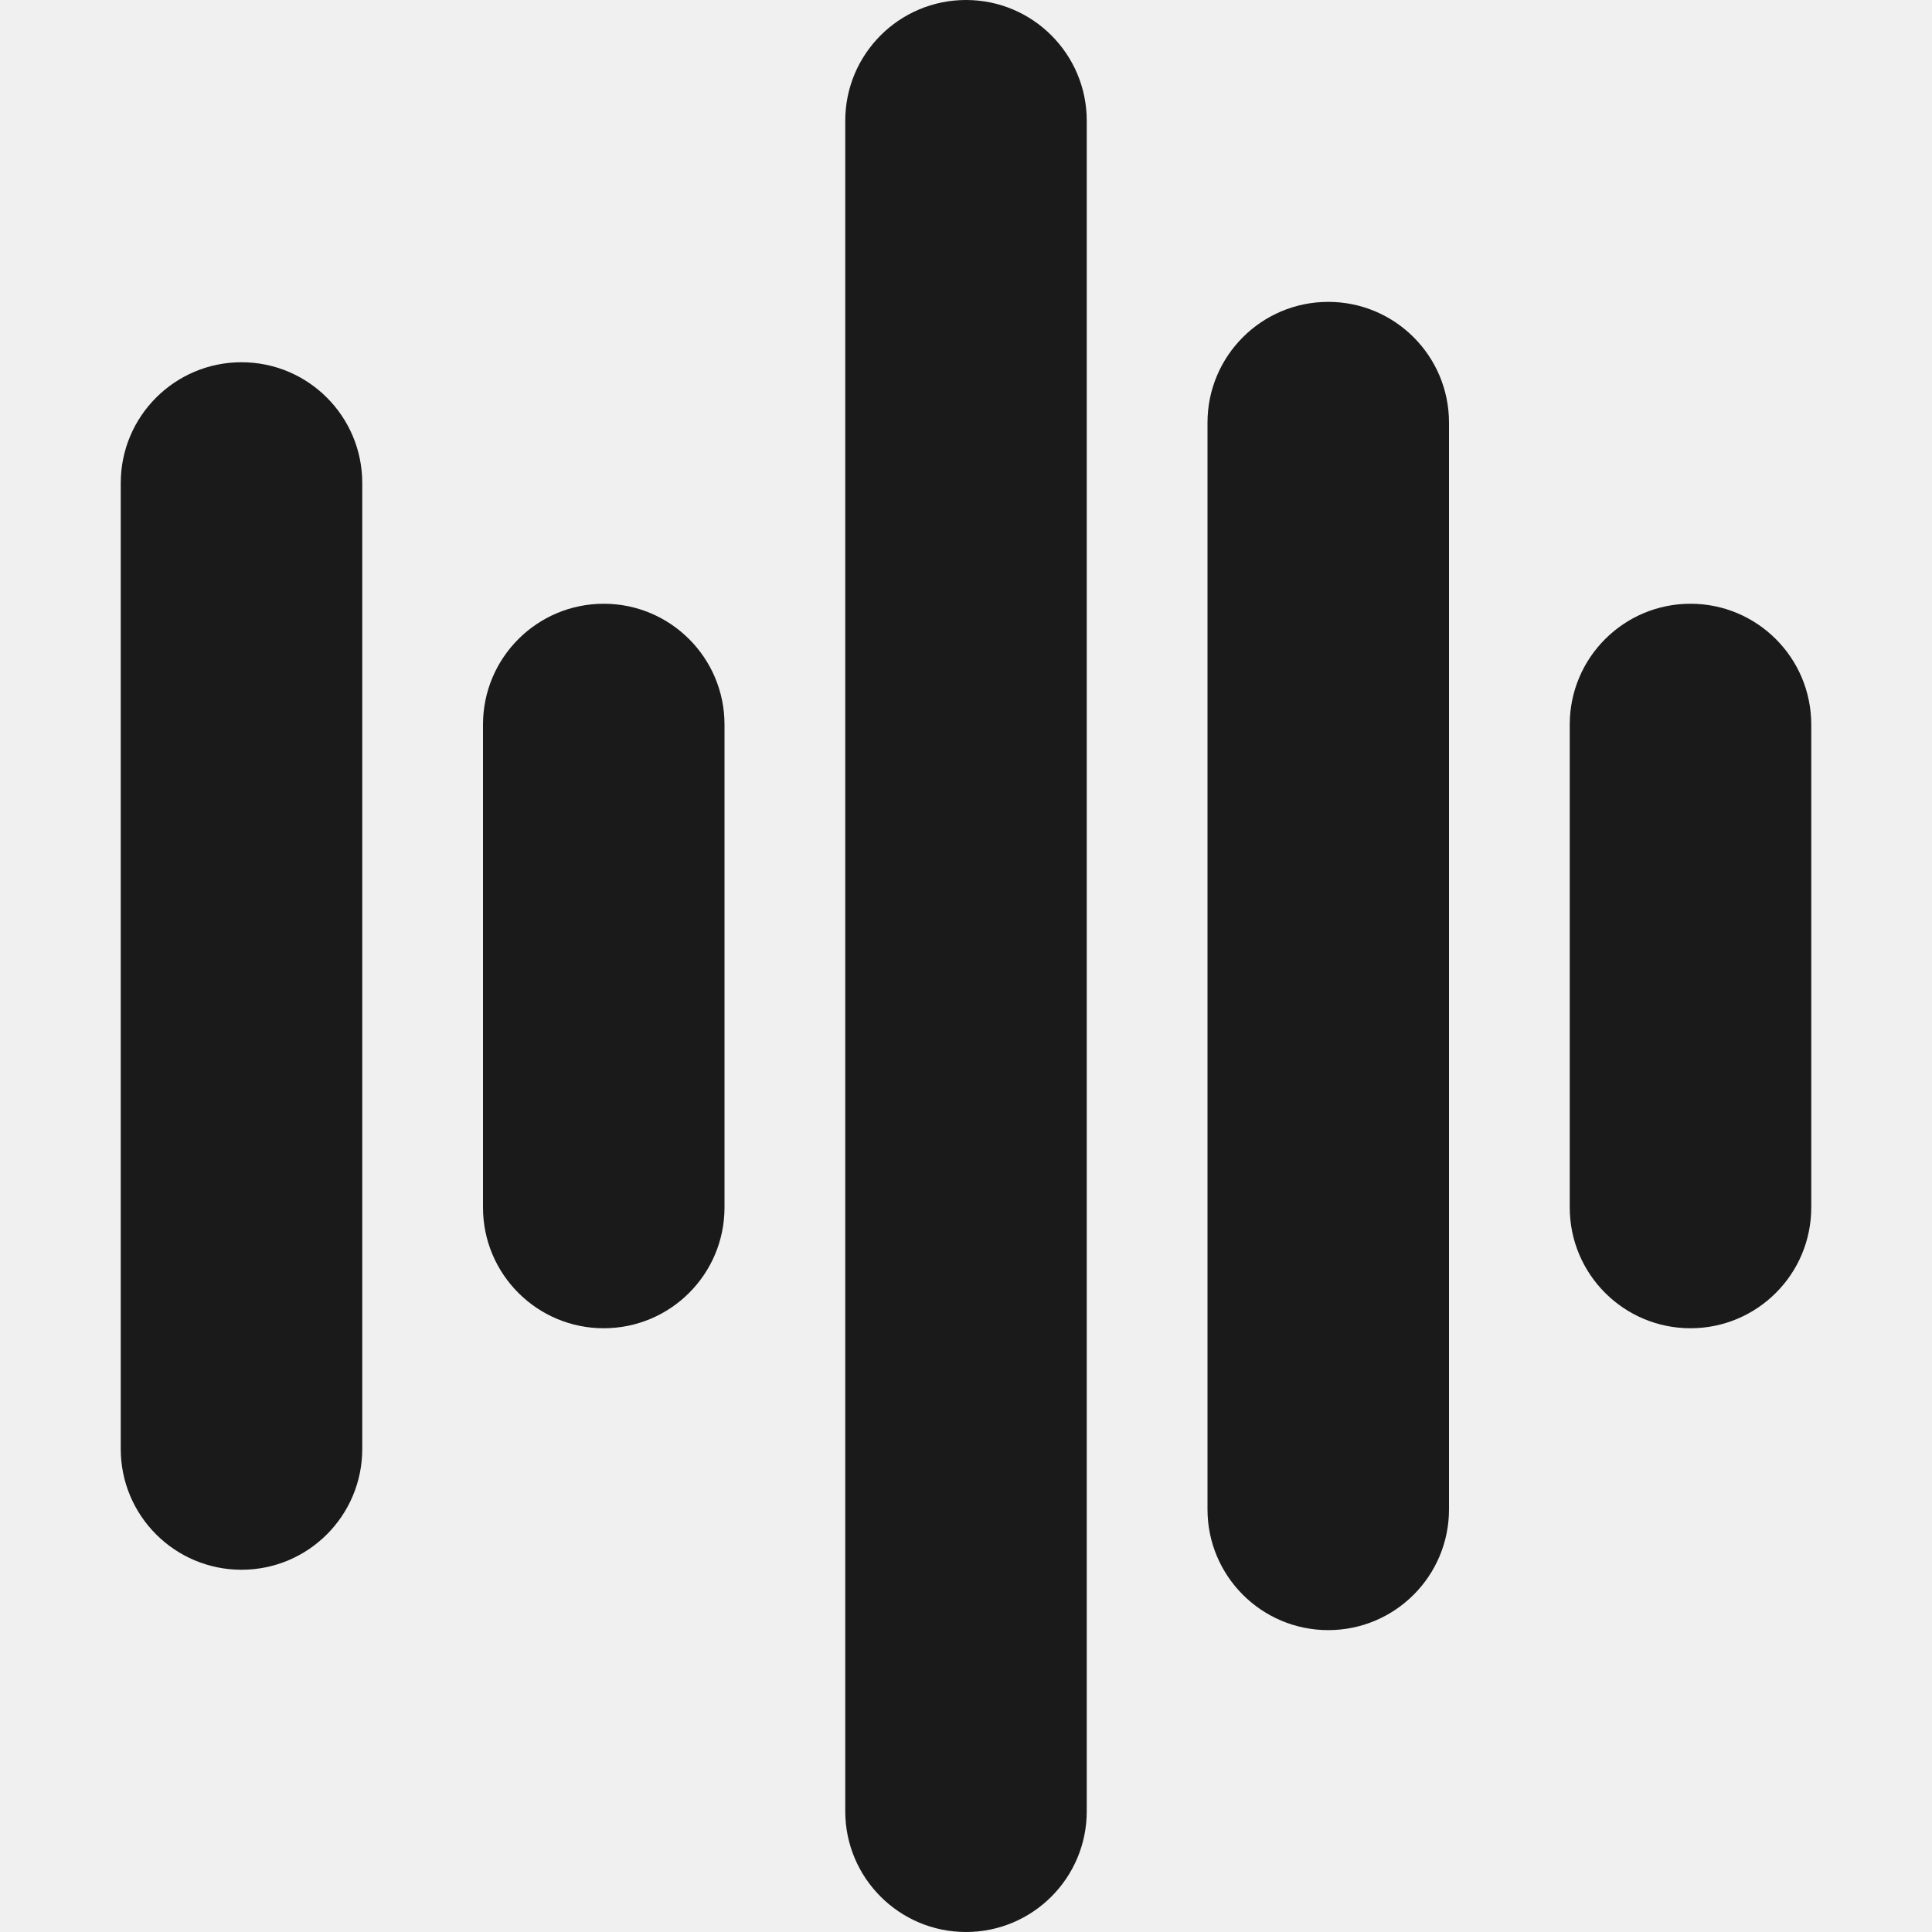
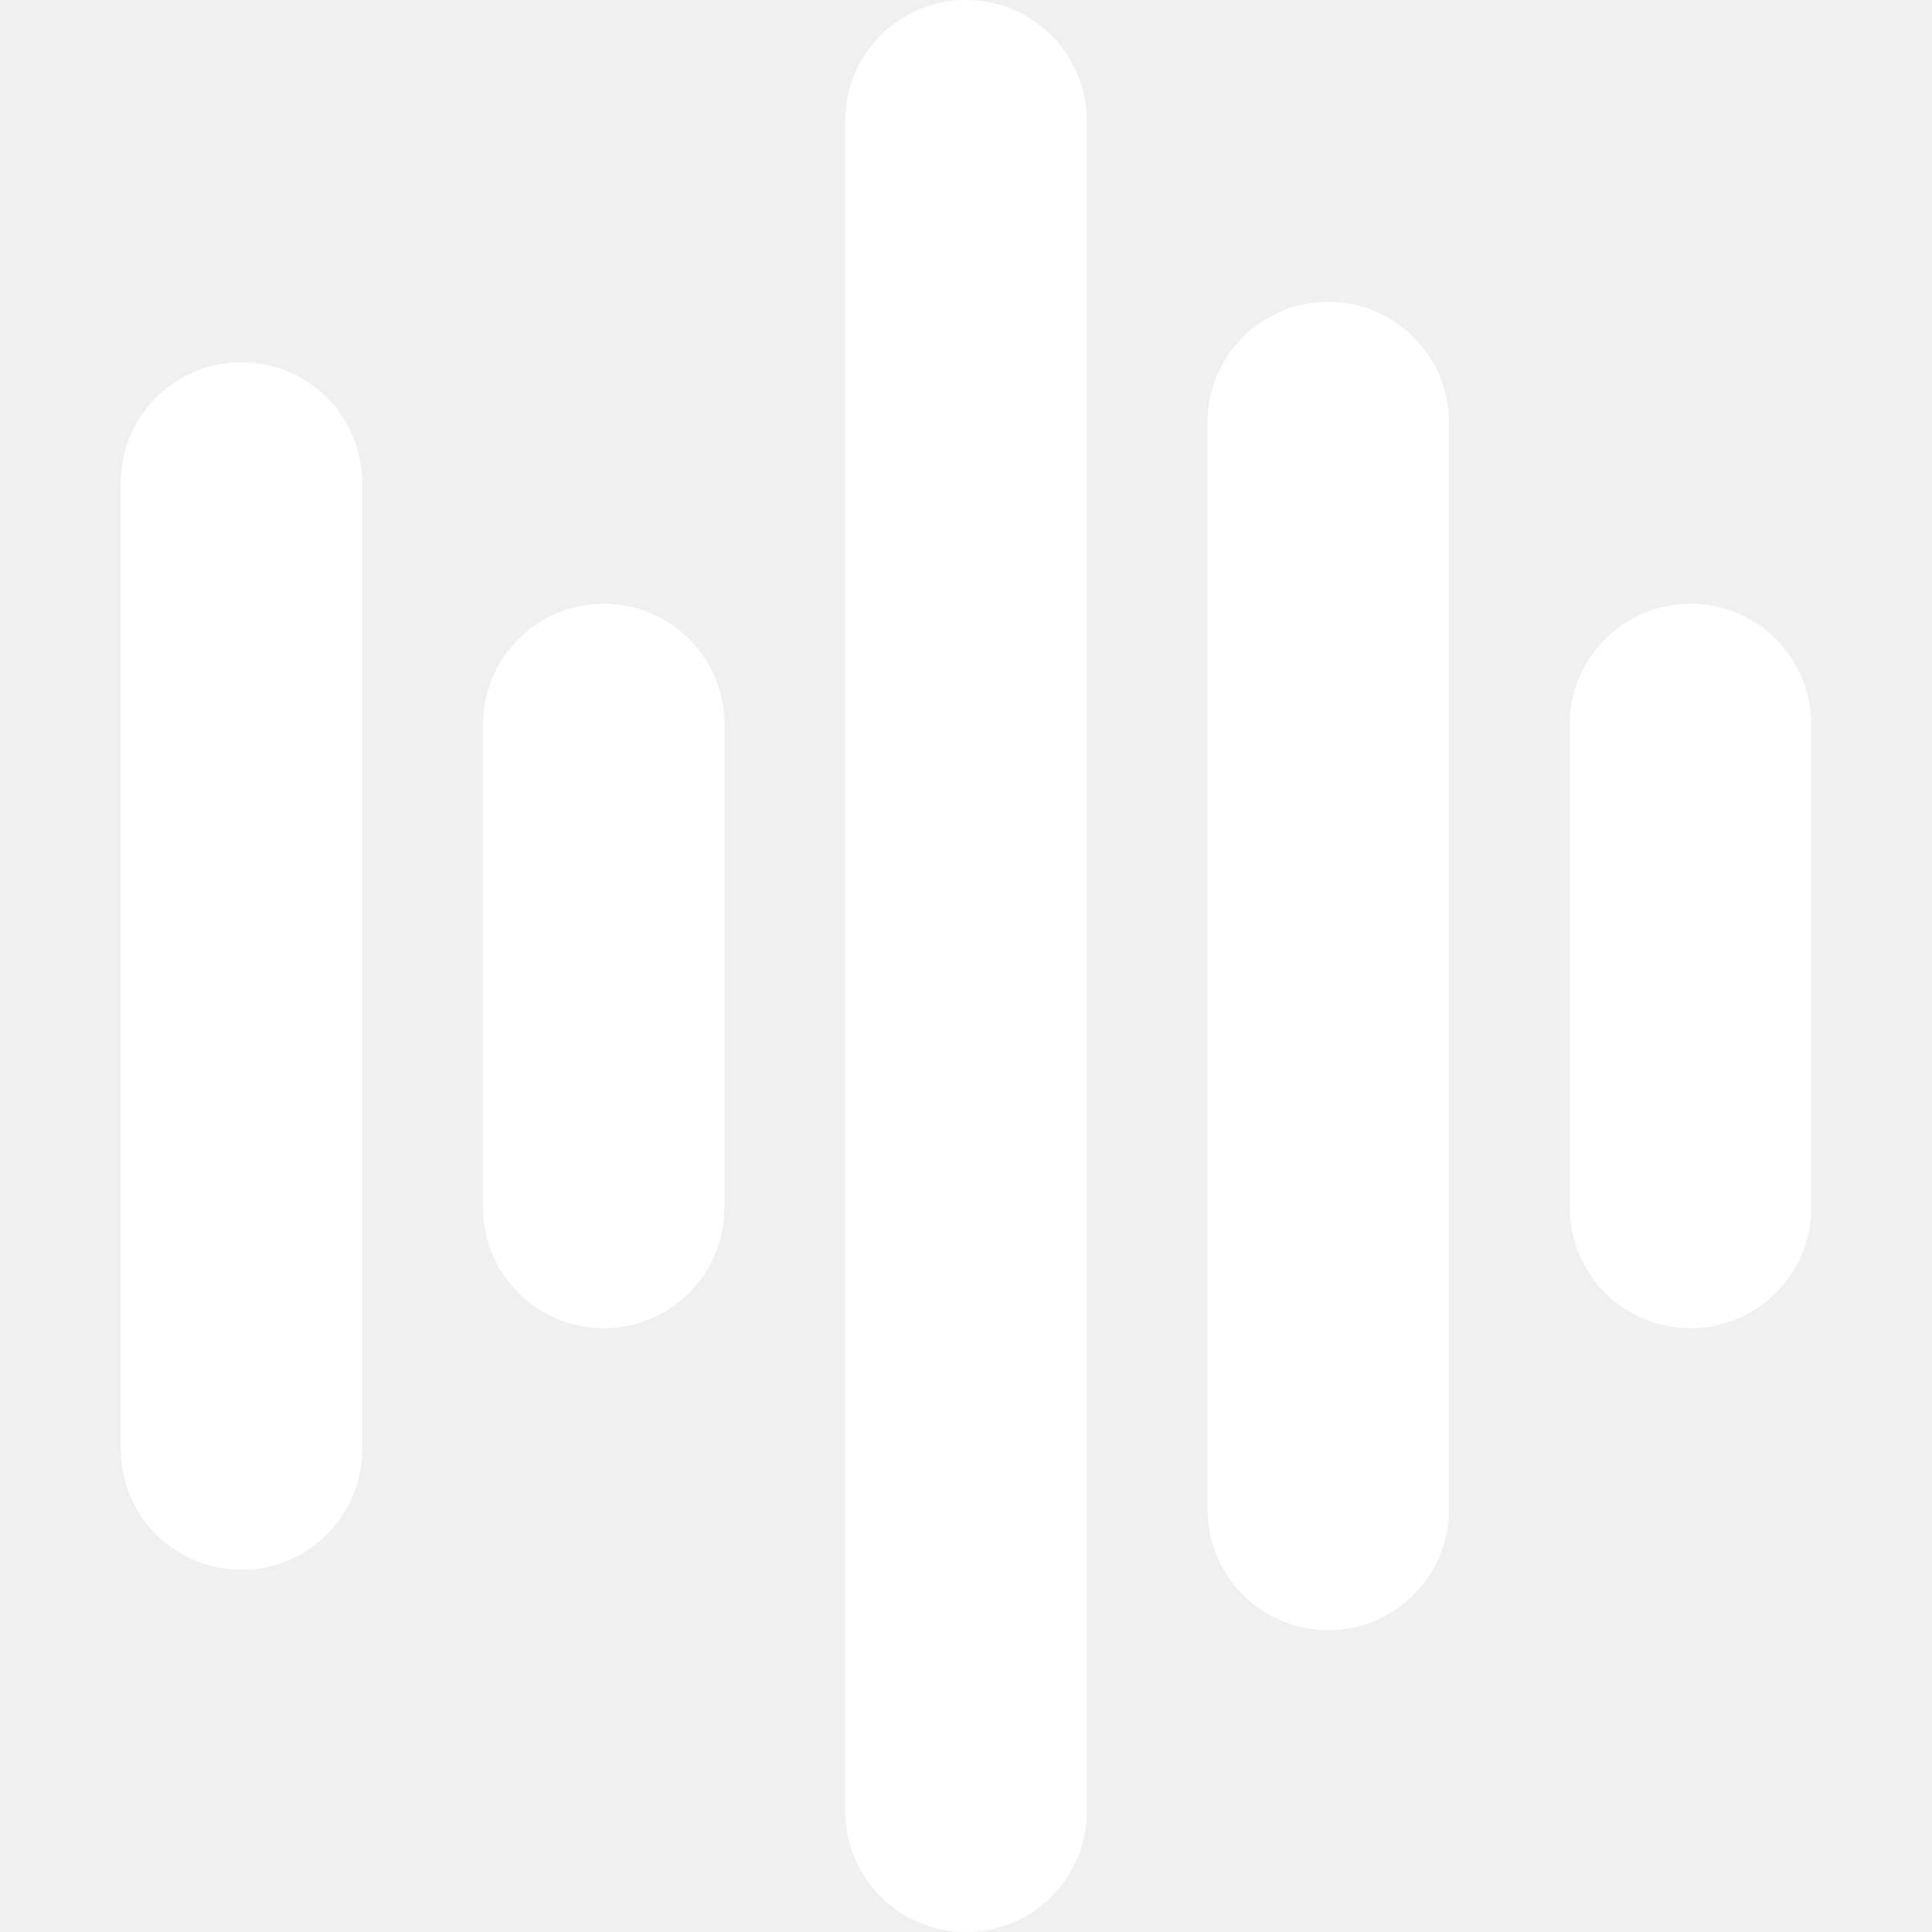
<svg xmlns="http://www.w3.org/2000/svg" xmlns:xlink="http://www.w3.org/1999/xlink" width="512px" height="512px" viewBox="0 0 512 512" version="1.1">
  <defs>
-     <path d="M0 0L512 0L512 512L0 512L0 0L0 0Z" id="path_1" />
+     <path d="M0 0L512 0L512 512L0 512L0 0L0 0L0 0Z" id="path_1" />
    <clipPath id="mask_1">
      <use xlink:href="#path_1" />
    </clipPath>
  </defs>
  <g id="fileTypeAudio">
-     <g id="sound-waves">
-       <path d="M0 0L512 0L512 512L0 512L0 0L0 0Z" id="Background" fill="#FFFFFF" fill-opacity="0" fill-rule="evenodd" stroke="none" />
-       <g id="Mask-Group">
-         <path d="M0 0L512 0L512 512L0 512L0 0L0 0Z" id="path_1" fill="none" stroke="none" />
-         <g clip-path="url(#mask_1)">
-           <g id="Group" transform="translate(32 0)">
-             <g id="Group">
-               <path d="M32 96C14.328 96 0 110.326 0 128L0 384C0 401.672 14.328 416 32 416C49.672 416 64 401.672 64 384L64 128C64 110.326 49.672 96 32 96L32 96L32 96Z" id="Shape" fill="#1A1A1A" stroke="none" />
-               <path d="M128 160C110.328 160 96 174.326 96 192L96 320C96 337.672 110.328 352 128 352C145.672 352 160 337.672 160 320L160 192C160 174.326 145.672 160 128 160L128 160L128 160Z" id="Shape#1" fill="#1A1A1A" stroke="none" />
-               <path d="M224 0C206.328 0 192 14.326 192 32L192 480C192 497.672 206.328 512 224 512C241.672 512 256 497.672 256 480L256 32C256 14.326 241.672 0 224 0L224 0L224 0Z" id="Shape#2" fill="#1A1A1A" stroke="none" />
-               <path d="M320 80C302.328 80 288 94.326 288 112L288 400C288 417.672 302.328 432 320 432C337.672 432 352 417.672 352 400L352 112C352 94.326 337.672 80 320 80L320 80L320 80Z" id="Shape#3" fill="#1A1A1A" stroke="none" />
-               <path d="M416 160C398.328 160 384 174.326 384 192L384 320C384 337.672 398.328 352 416 352C433.672 352 448 337.672 448 320L448 192C448 174.326 433.672 160 416 160L416 160L416 160Z" id="Shape#4" fill="#1A1A1A" stroke="none" />
+     <g id="fileTypeAudio">
+       <g id="sound-waves">
+         <path d="M0 0L512 0L512 512L0 512L0 0L0 0L0 0Z" id="Background" fill="#FFFFFF" fill-opacity="0" fill-rule="evenodd" stroke="none" />
+         <g id="Mask-Group">
+           <path d="M0 0L512 0L512 512L0 512L0 0L0 0L0 0Z" id="path_1#1" fill="none" stroke="none" />
+           <g id="Mask-Group">
+             <path d="M0 0L512 0L512 512L0 512L0 0L0 0L0 0Z" id="path_1" fill="none" stroke="none" />
+             <g clip-path="url(#mask_1)">
+               <g id="Group" transform="translate(32 0)">
+                 <g id="Group">
+                   <g id="Group#1">
+                     <path d="M32 96C14.328 96 0 110.326 0 128L0 384C0 401.672 14.328 416 32 416C49.672 416 64 401.672 64 384L64 128C64 110.326 49.672 96 32 96L32 96L32 96L32 96Z" id="Shape" fill="#FFFFFF" stroke="none" />
+                     <path d="M128 160C110.328 160 96 174.326 96 192L96 320C96 337.672 110.328 352 128 352C145.672 352 160 337.672 160 320L160 192C160 174.326 145.672 160 128 160L128 160L128 160L128 160Z" id="Shape#1" fill="#FFFFFF" stroke="none" />
+                     <path d="M224 0C206.328 0 192 14.326 192 32L192 480C192 497.672 206.328 512 224 512C241.672 512 256 497.672 256 480L256 32C256 14.326 241.672 0 224 0L224 0L224 0L224 0Z" id="Shape#2" fill="#FFFFFF" stroke="none" />
+                     <path d="M320 80C302.328 80 288 94.326 288 112L288 400C288 417.672 302.328 432 320 432C337.672 432 352 417.672 352 400L352 112C352 94.326 337.672 80 320 80L320 80L320 80L320 80Z" id="Shape#3" fill="#FFFFFF" stroke="none" />
+                     <path d="M416 160C398.328 160 384 174.326 384 192L384 320C384 337.672 398.328 352 416 352C433.672 352 448 337.672 448 320L448 192C448 174.326 433.672 160 416 160L416 160L416 160L416 160Z" id="Shape#4" fill="#FFFFFF" stroke="none" />
+                   </g>
+                 </g>
+               </g>
            </g>
          </g>
        </g>
      </g>
    </g>
  </g>
</svg>
